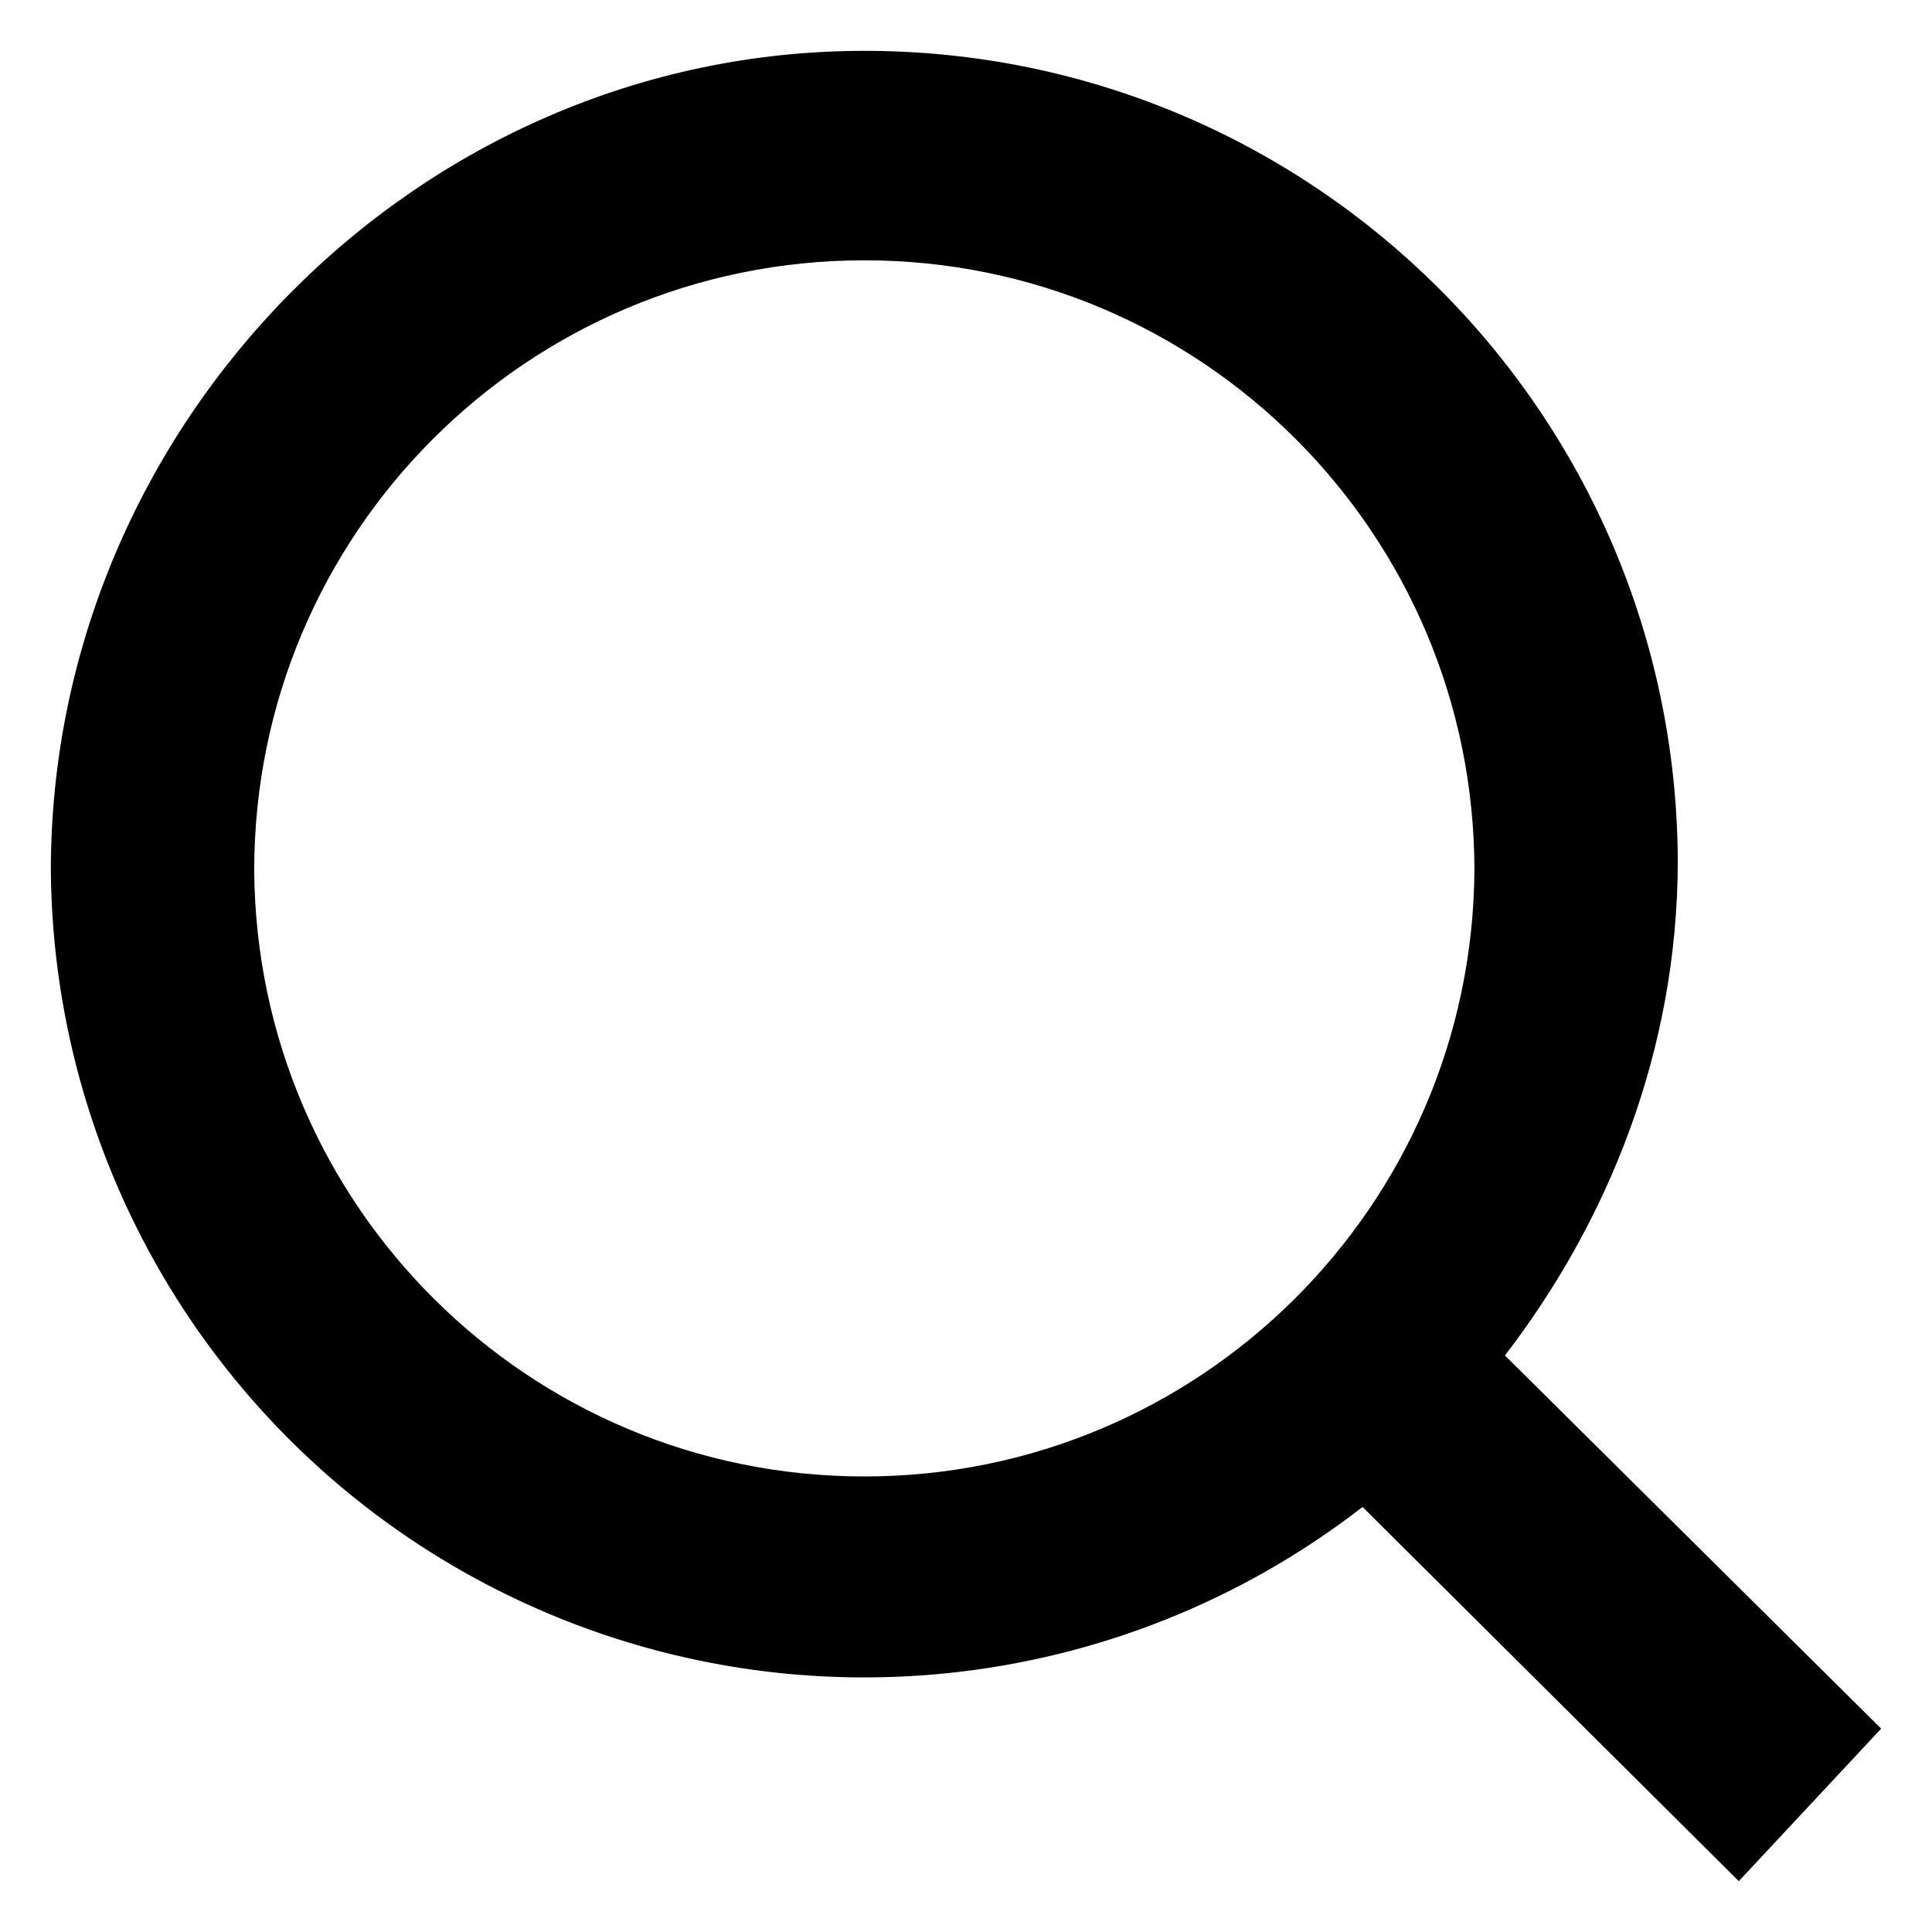
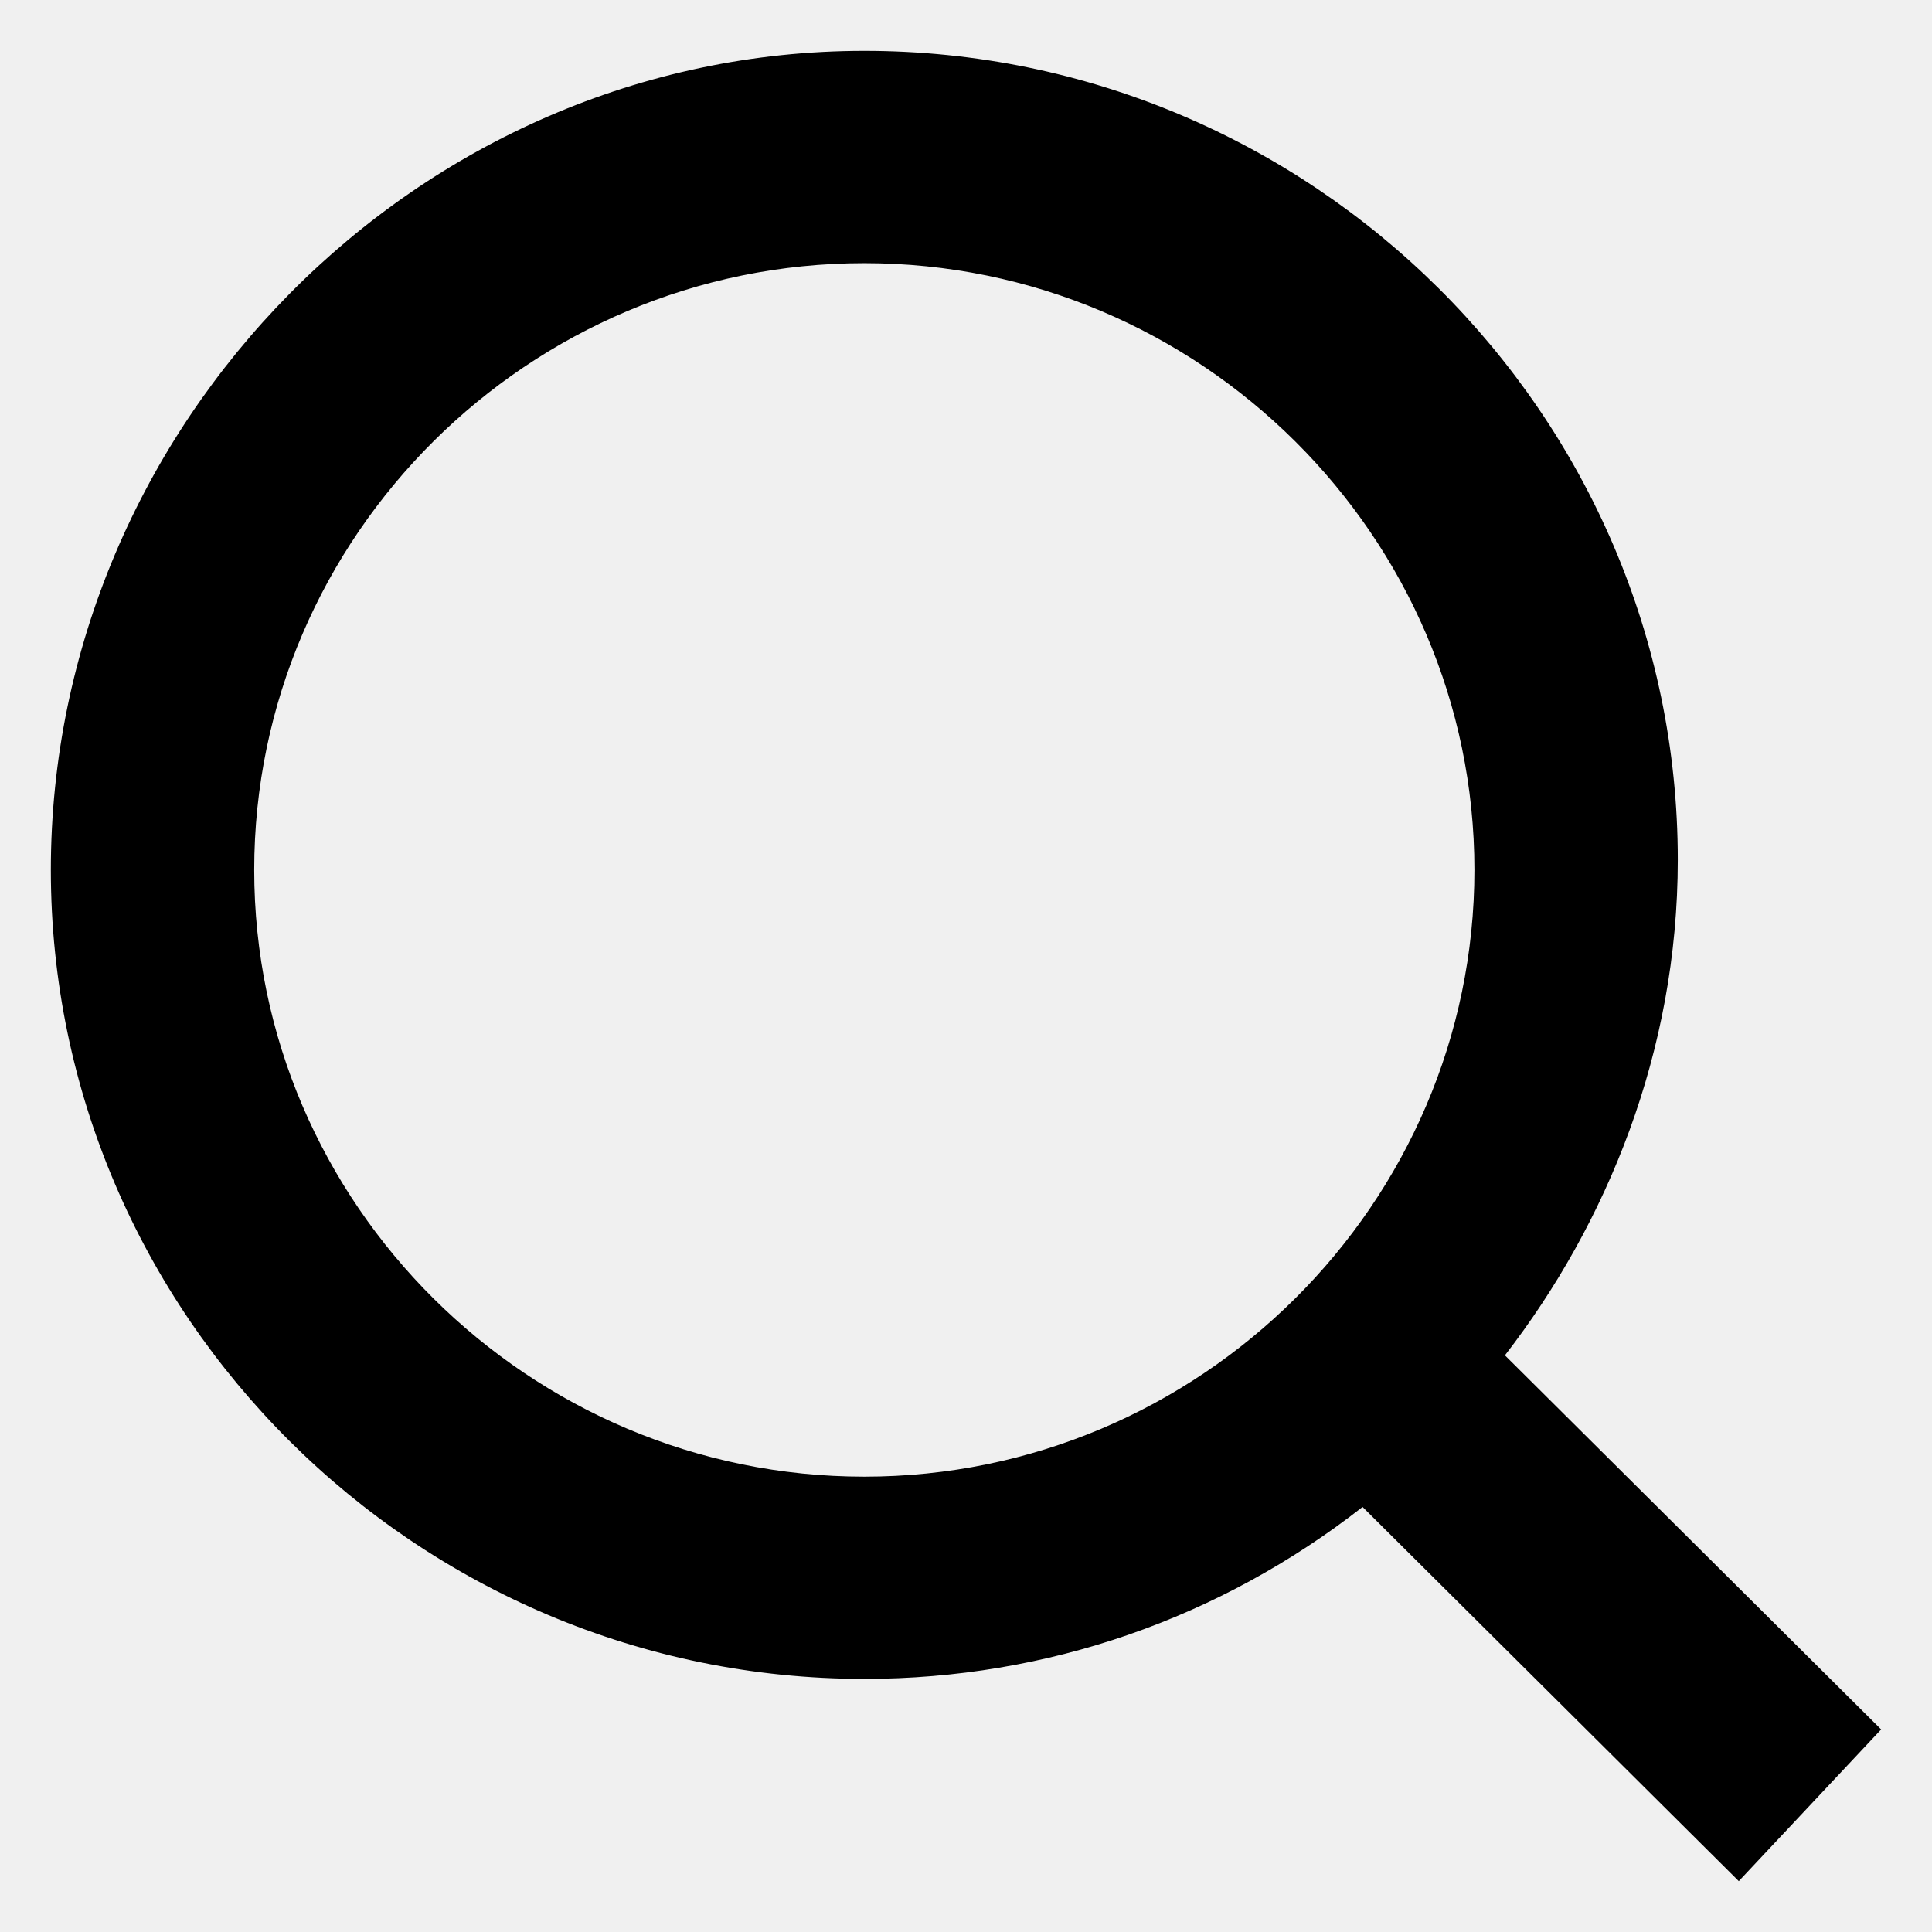
- <svg xmlns="http://www.w3.org/2000/svg" width="19" height="19" fill="none">
-   <path fill="#E5E5E5" d="M0 0h19v19H0z" />
-   <g clip-path="url(#a)">
-     <path fill="#F2F2F2" d="M-915-23H365v3557.86H-915z" />
-     <g filter="url(#b)">
-       <path fill="#fff" d="M-875-23H325v3557.86H-875z" />
-       <path fill="#fff" d="M-875-23H325v64H-875z" />
-       <path fill="#000" d="m18.5 17-3.7-3.67c1-1.3 1.7-2.98 1.7-4.87A8 8 0 0 0 8.5.5C4.1.5.5 4.18.5 8.56a8 8 0 0 0 12.9 6.26l3.7 3.68 1.4-1.5Zm-10-2.48a6 6 0 0 1-6-5.96 6 6 0 0 1 12 0 6 6 0 0 1-6 5.96Z" />
-     </g>
-   </g>
-   <defs>
-     <clipPath id="a">
-       <path fill="#fff" d="M-915-23H365v3557.86H-915z" />
-     </clipPath>
-     <filter id="b" width="1230" height="3587.86" x="-890" y="-38" color-interpolation-filters="sRGB" filterUnits="userSpaceOnUse">
-       <feFlood flood-opacity="0" result="BackgroundImageFix" />
-       <feColorMatrix in="SourceAlpha" result="hardAlpha" values="0 0 0 0 0 0 0 0 0 0 0 0 0 0 0 0 0 0 127 0" />
-       <feOffset />
-       <feGaussianBlur stdDeviation="7.5" />
-       <feColorMatrix values="0 0 0 0 0 0 0 0 0 0 0 0 0 0 0 0 0 0 0.2 0" />
-       <feBlend in2="BackgroundImageFix" result="effect1_dropShadow_0_1" />
-       <feBlend in="SourceGraphic" in2="effect1_dropShadow_0_1" result="shape" />
-     </filter>
-   </defs>
+ <svg xmlns="http://www.w3.org/2000/svg" width="19" height="19" viewBox="0 0 19 19" fill="none">
+   <path d="M18.5 17.008L14.8 13.329C15.8 12.036 16.5 10.345 16.5 8.456C16.5 4.08 12.9 0.5 8.5 0.5C4.1 0.5 0.5 4.18 0.5 8.555C0.5 12.931 4.1 16.511 8.5 16.511C10.3 16.511 12 15.914 13.4 14.82L17.1 18.5L18.5 17.008ZM8.5 14.522C5.2 14.522 2.5 11.837 2.5 8.555C2.5 5.273 5.2 2.588 8.5 2.588C11.8 2.588 14.5 5.273 14.5 8.555C14.5 11.837 11.8 14.522 8.5 14.522Z" fill="black" />
</svg>
